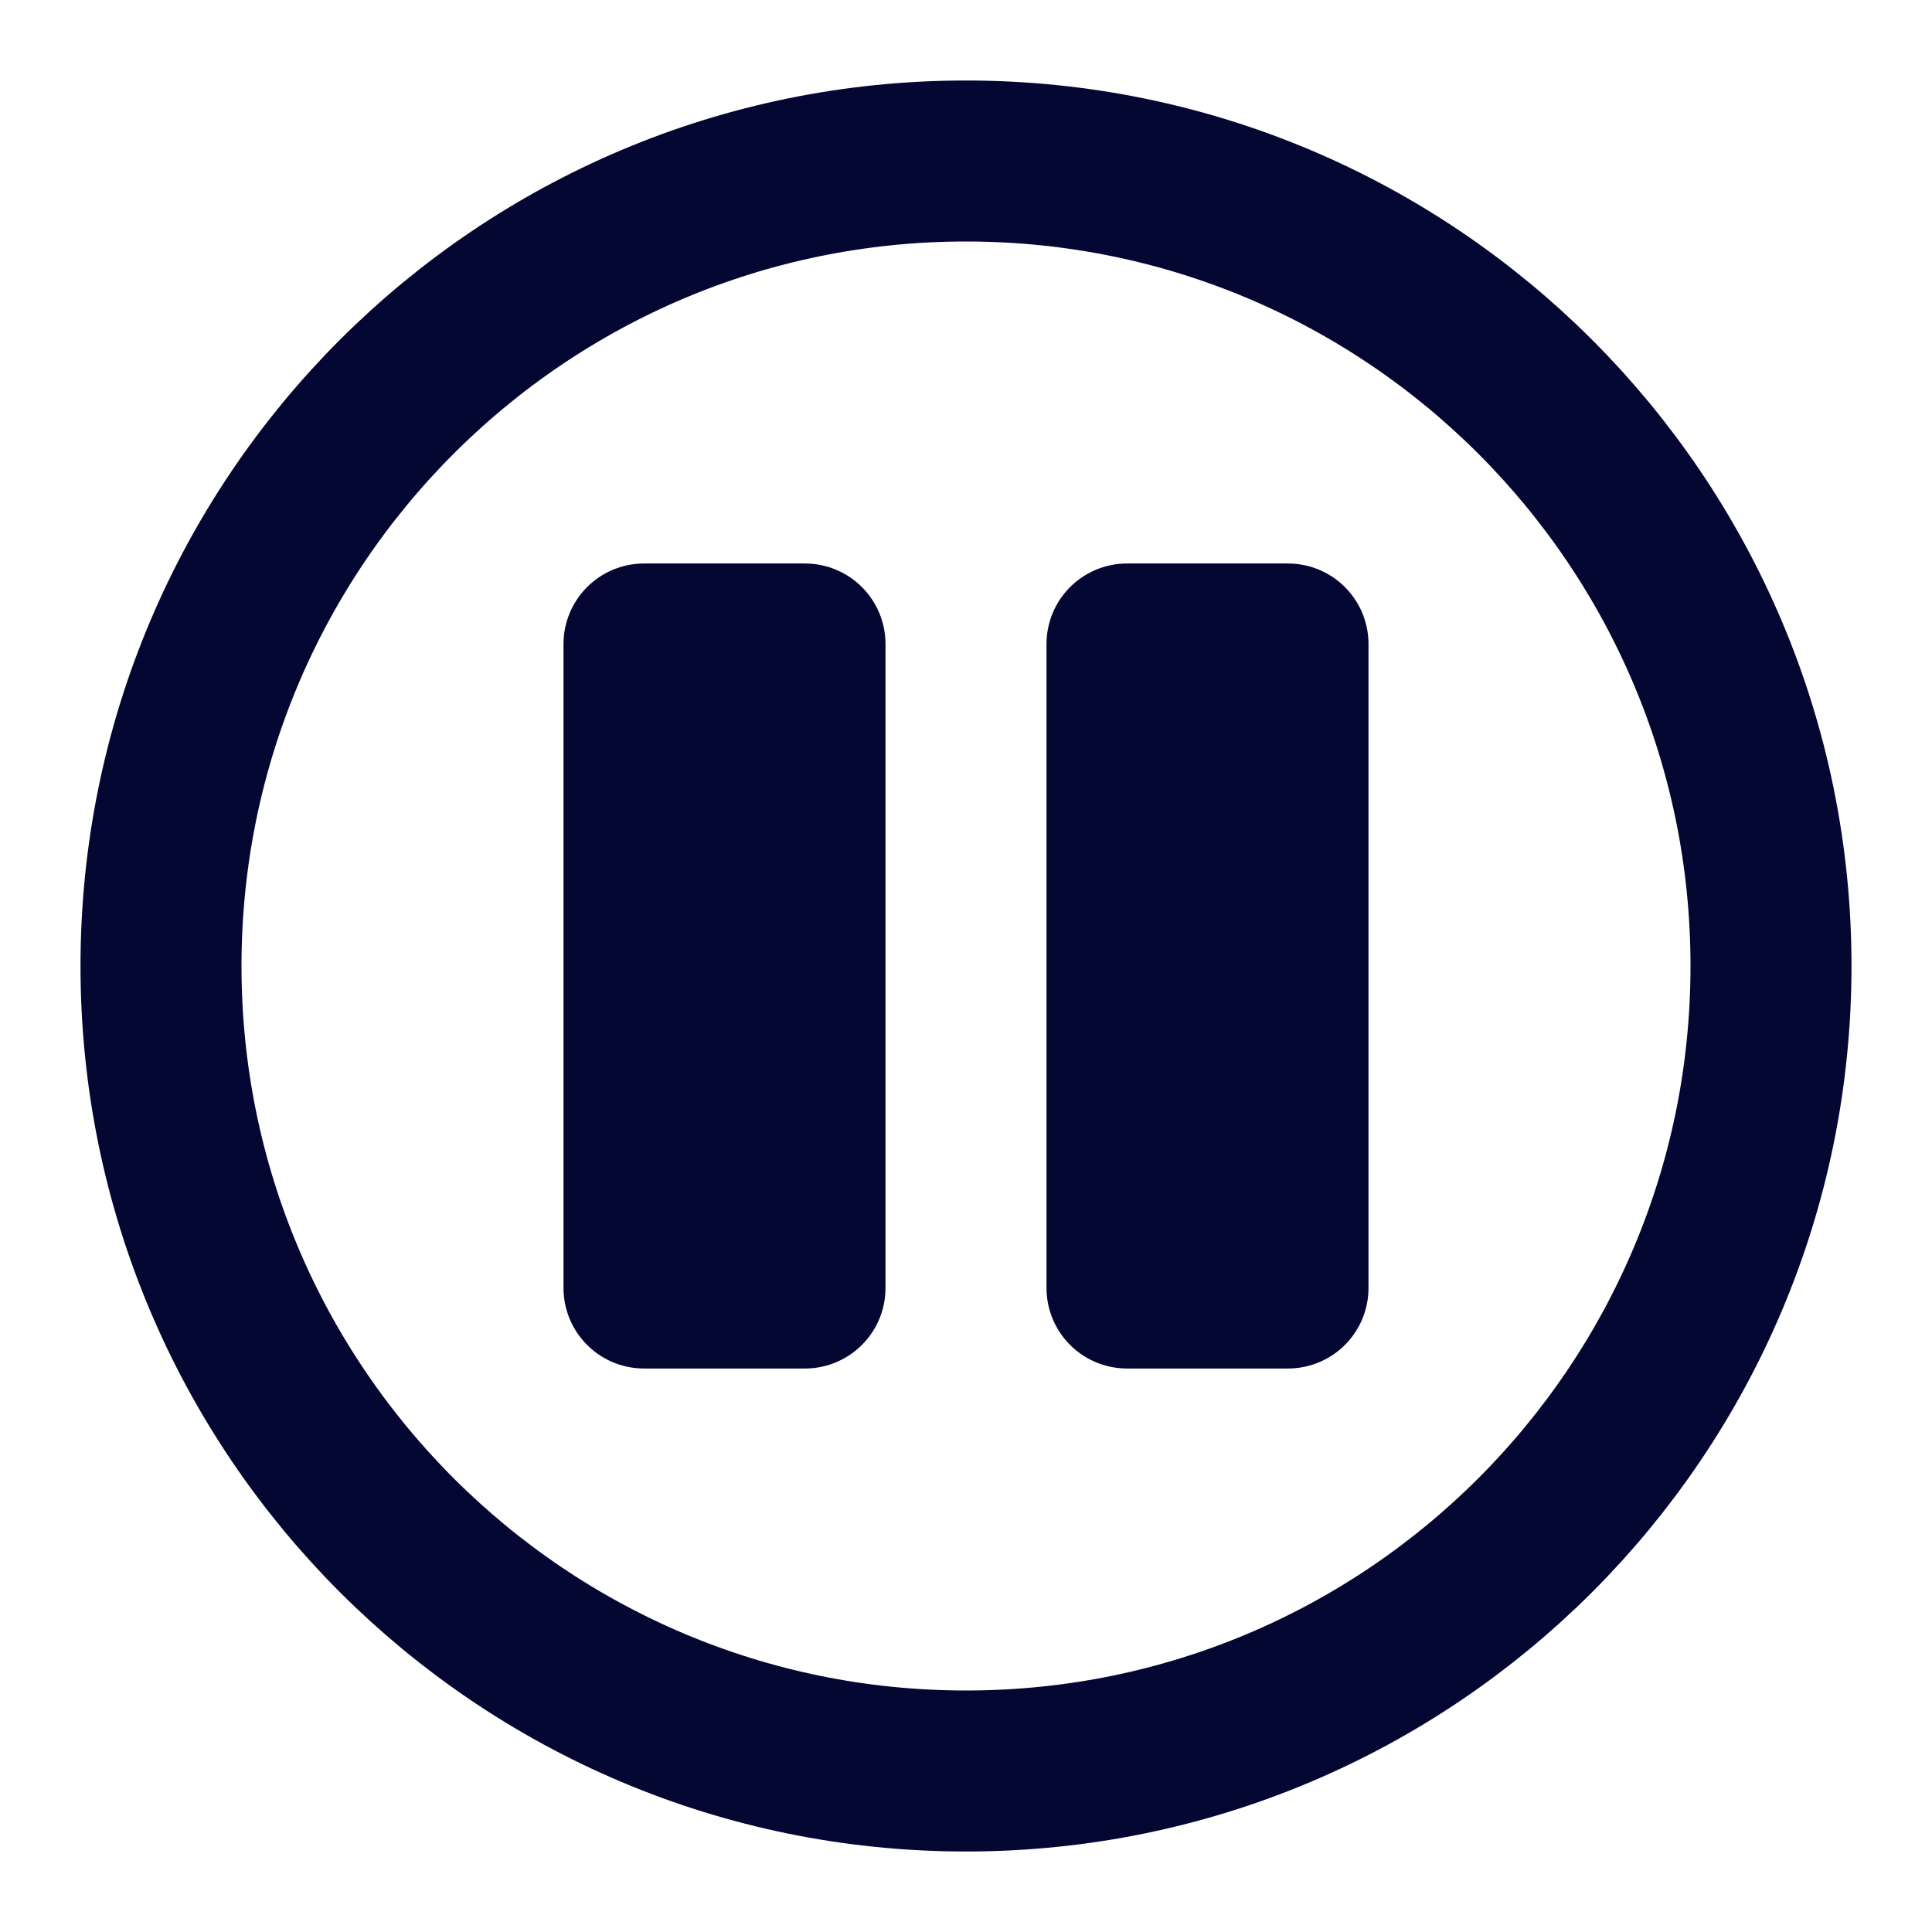
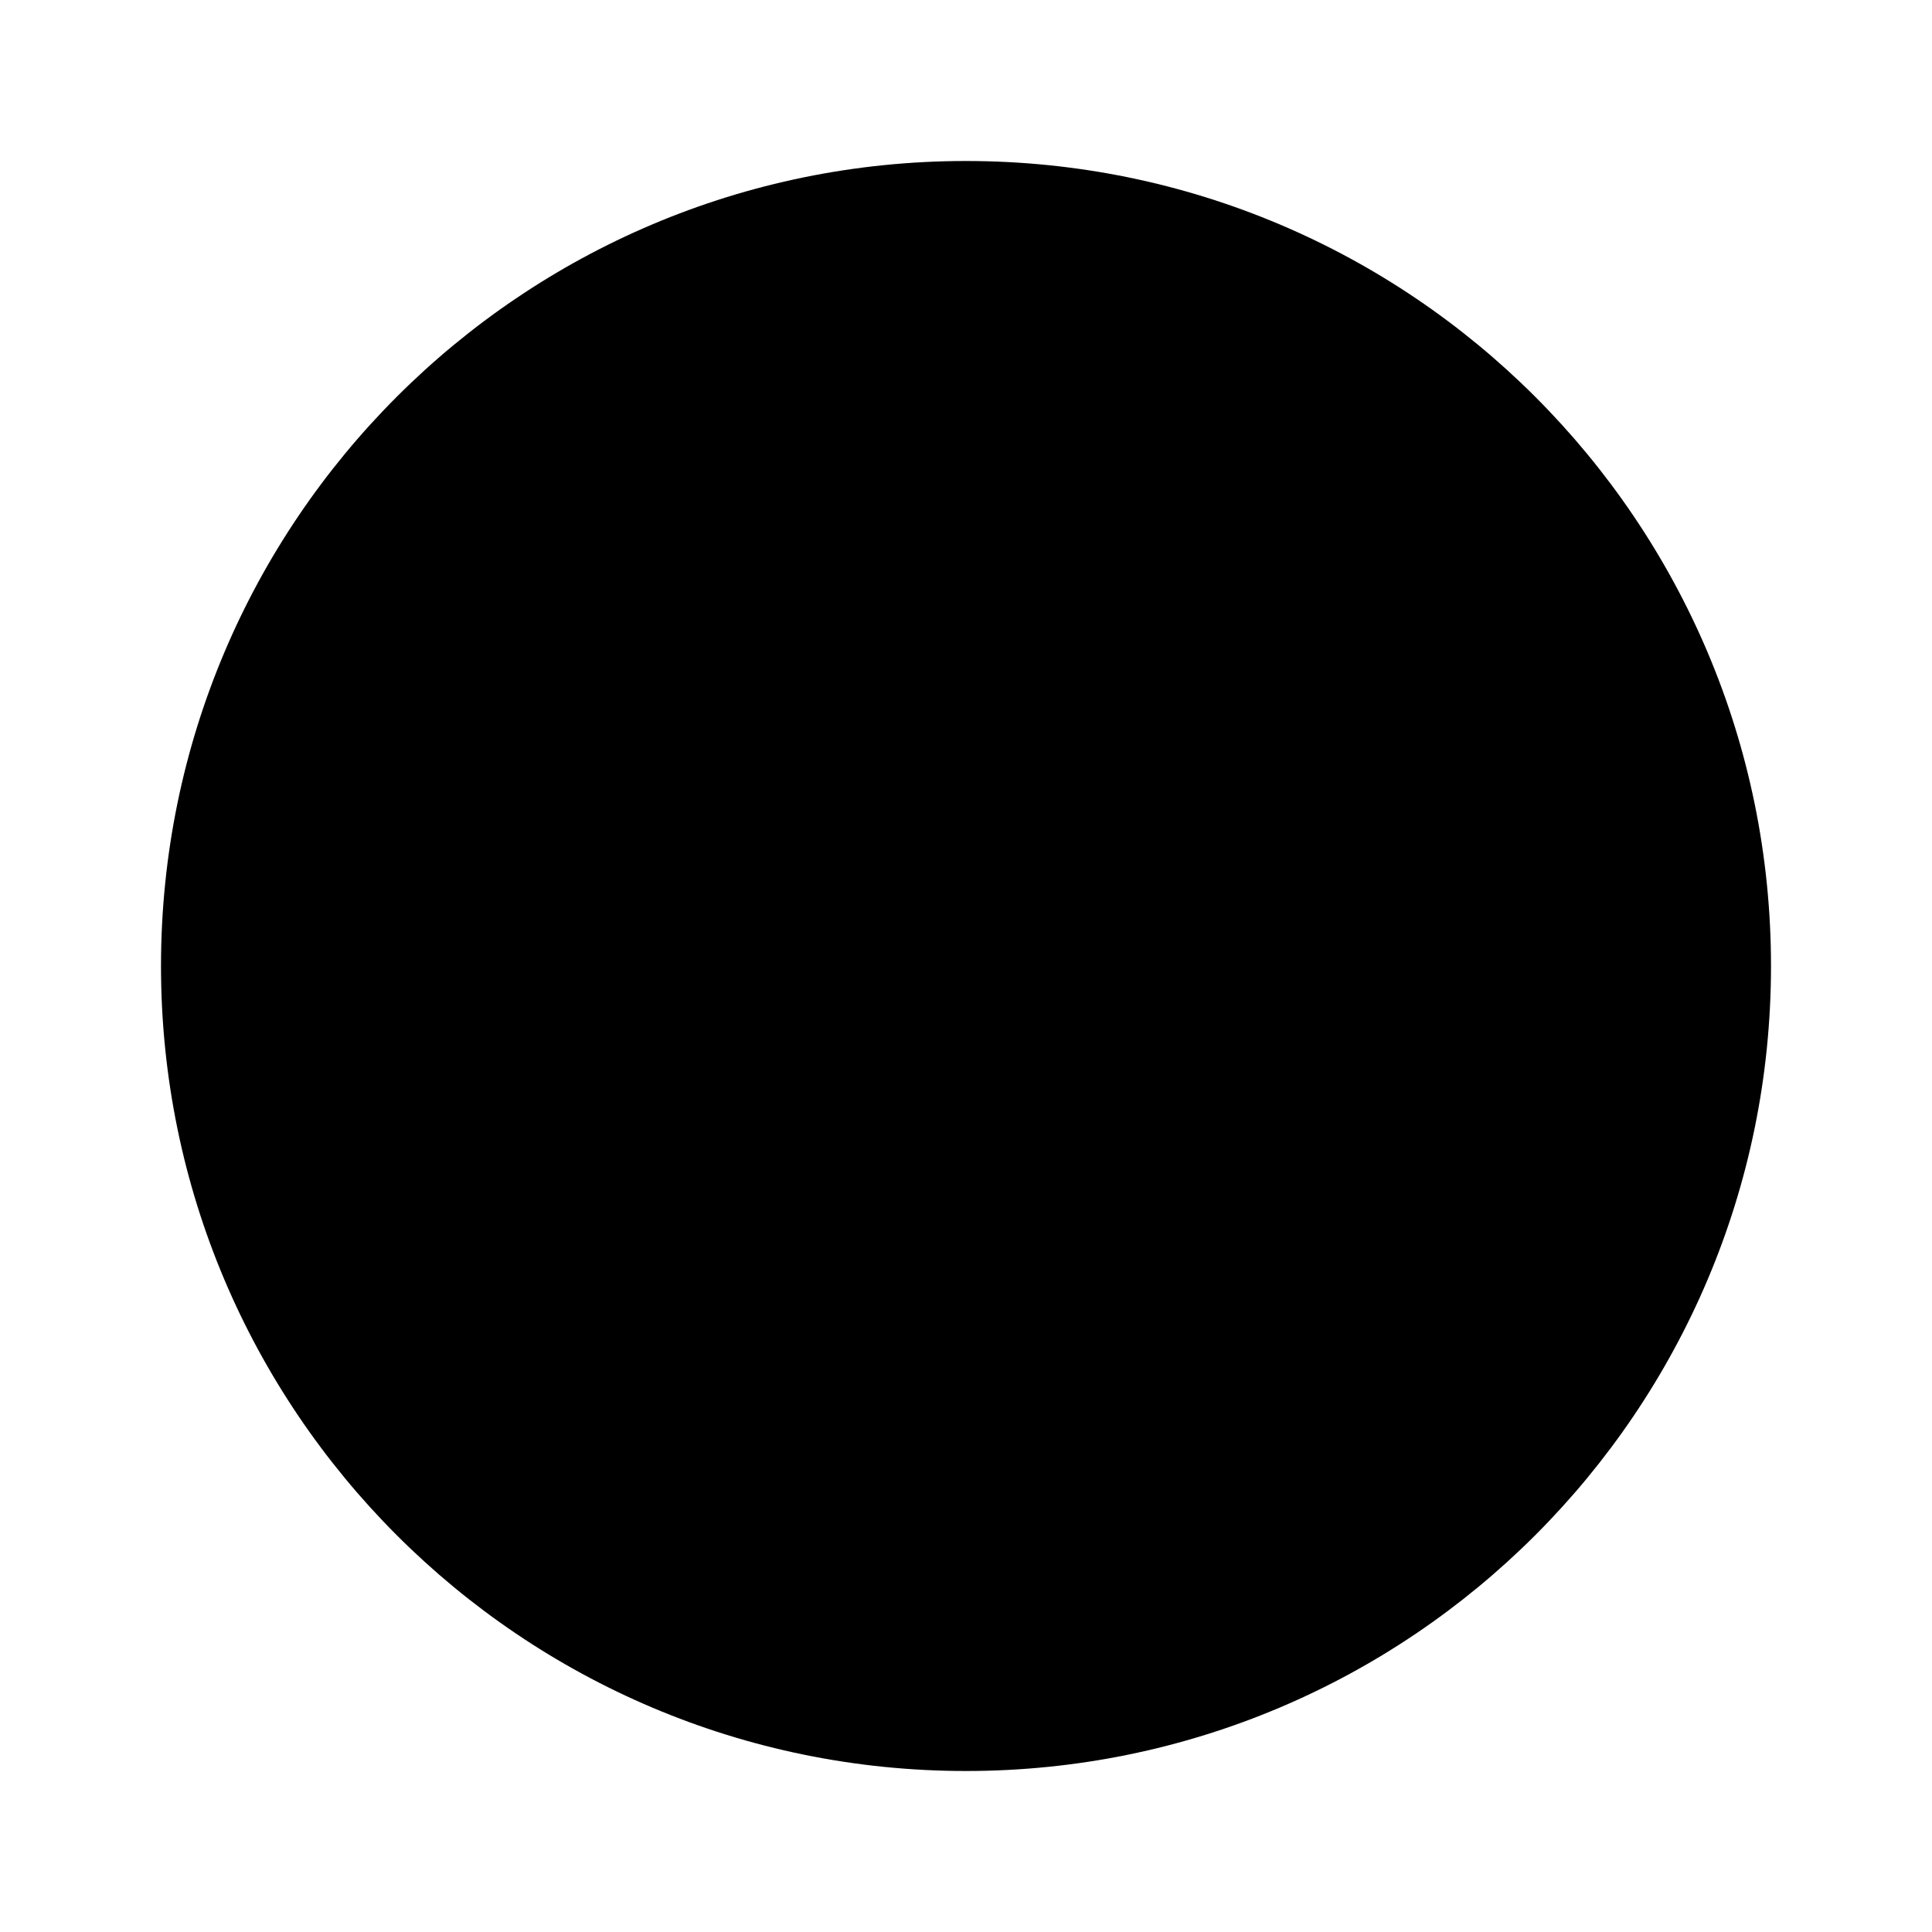
- <svg xmlns="http://www.w3.org/2000/svg" width="24" height="24" viewBox="0 0 24 24" fill="none">
-   <path fill-rule="evenodd" clip-rule="evenodd" d="M12 22C17.523 22 22 17.523 22 12C22 6.477 17.523 2 12 2C6.477 2 2 6.477 2 12C2 17.523 6.477 22 12 22Z" stroke="#050733" stroke-width="2" />
-   <path fill-rule="evenodd" clip-rule="evenodd" d="M8 8V16H10V8H8Z" stroke="#050733" stroke-width="2" stroke-linecap="round" stroke-linejoin="round" />
-   <path fill-rule="evenodd" clip-rule="evenodd" d="M14 8V16H16V8H14Z" stroke="#050733" stroke-width="2" stroke-linecap="round" stroke-linejoin="round" />
+ <svg xmlns="http://www.w3.org/2000/svg" width="24" height="24" viewBox="0 0 24 24">
+   <path fill-rule="evenodd" clip-rule="evenodd" d="M12 22C17.523 22 22 17.523 22 12C22 6.477 17.523 2 12 2C6.477 2 2 6.477 2 12C2 17.523 6.477 22 12 22Z" />
+   <path fill-rule="evenodd" clip-rule="evenodd" d="M8 8V16H10V8H8Z" />
+   <path fill-rule="evenodd" clip-rule="evenodd" d="M14 8V16H16V8H14Z" />
</svg>
